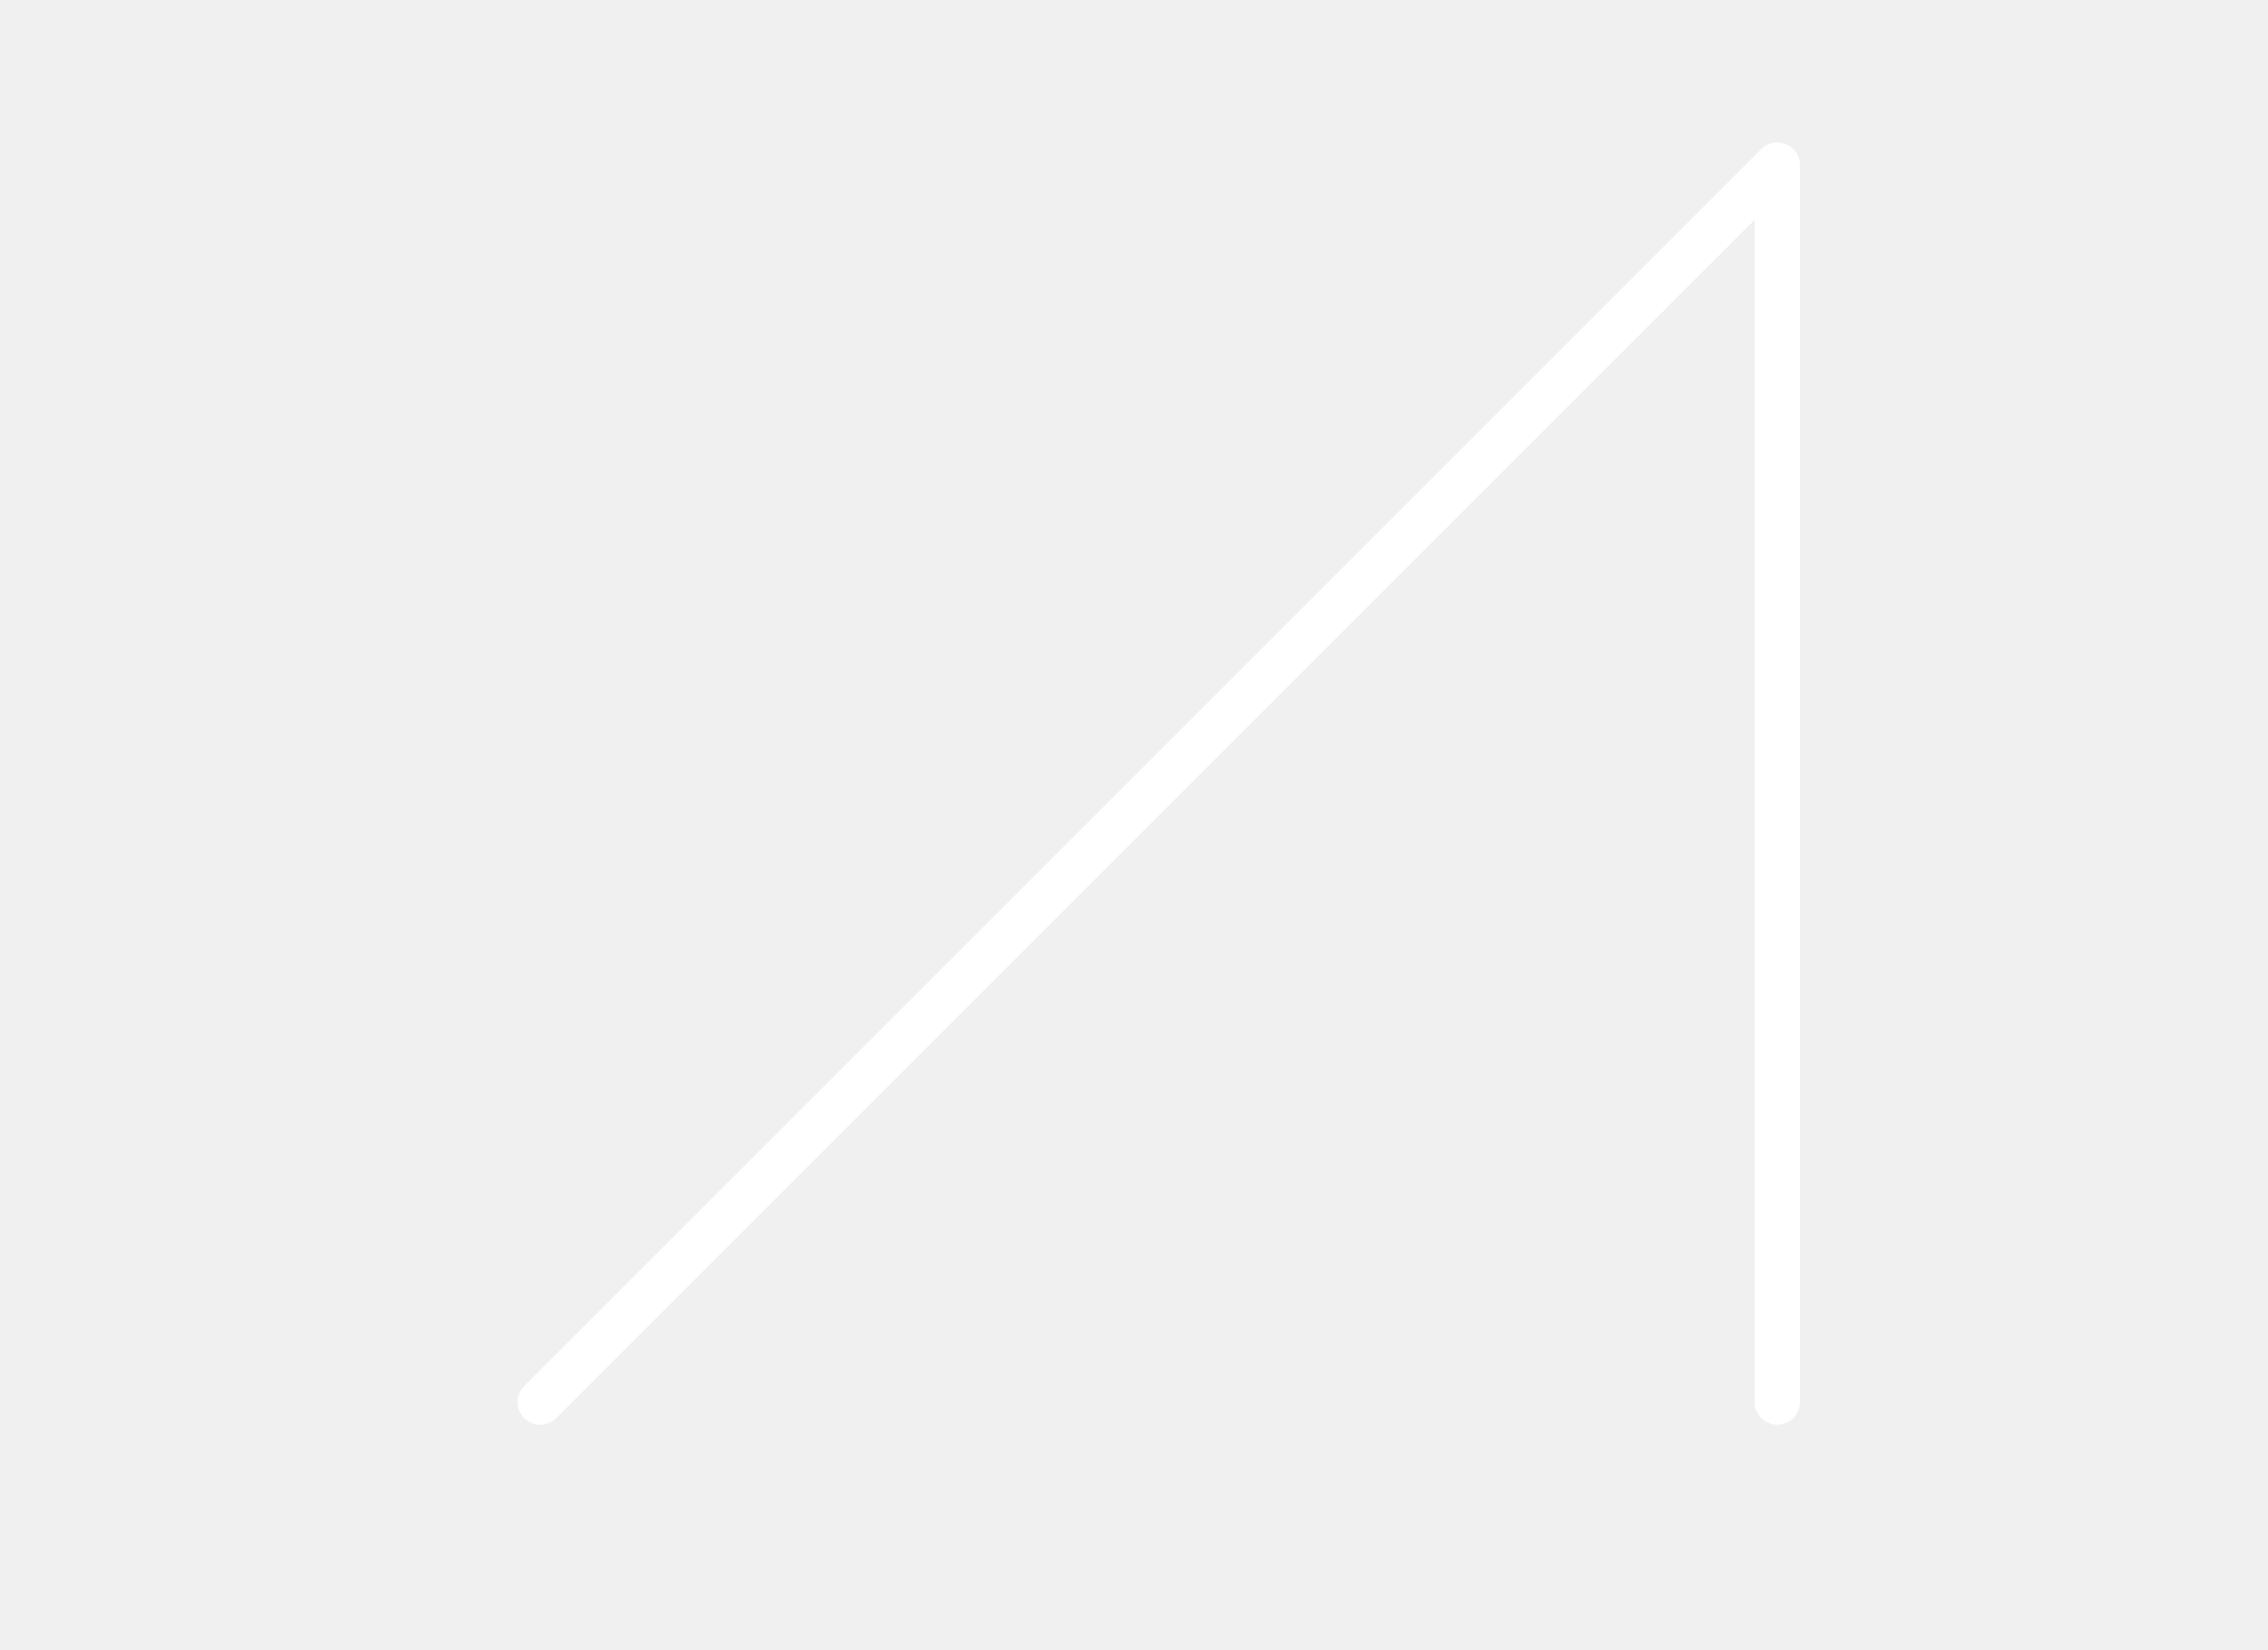
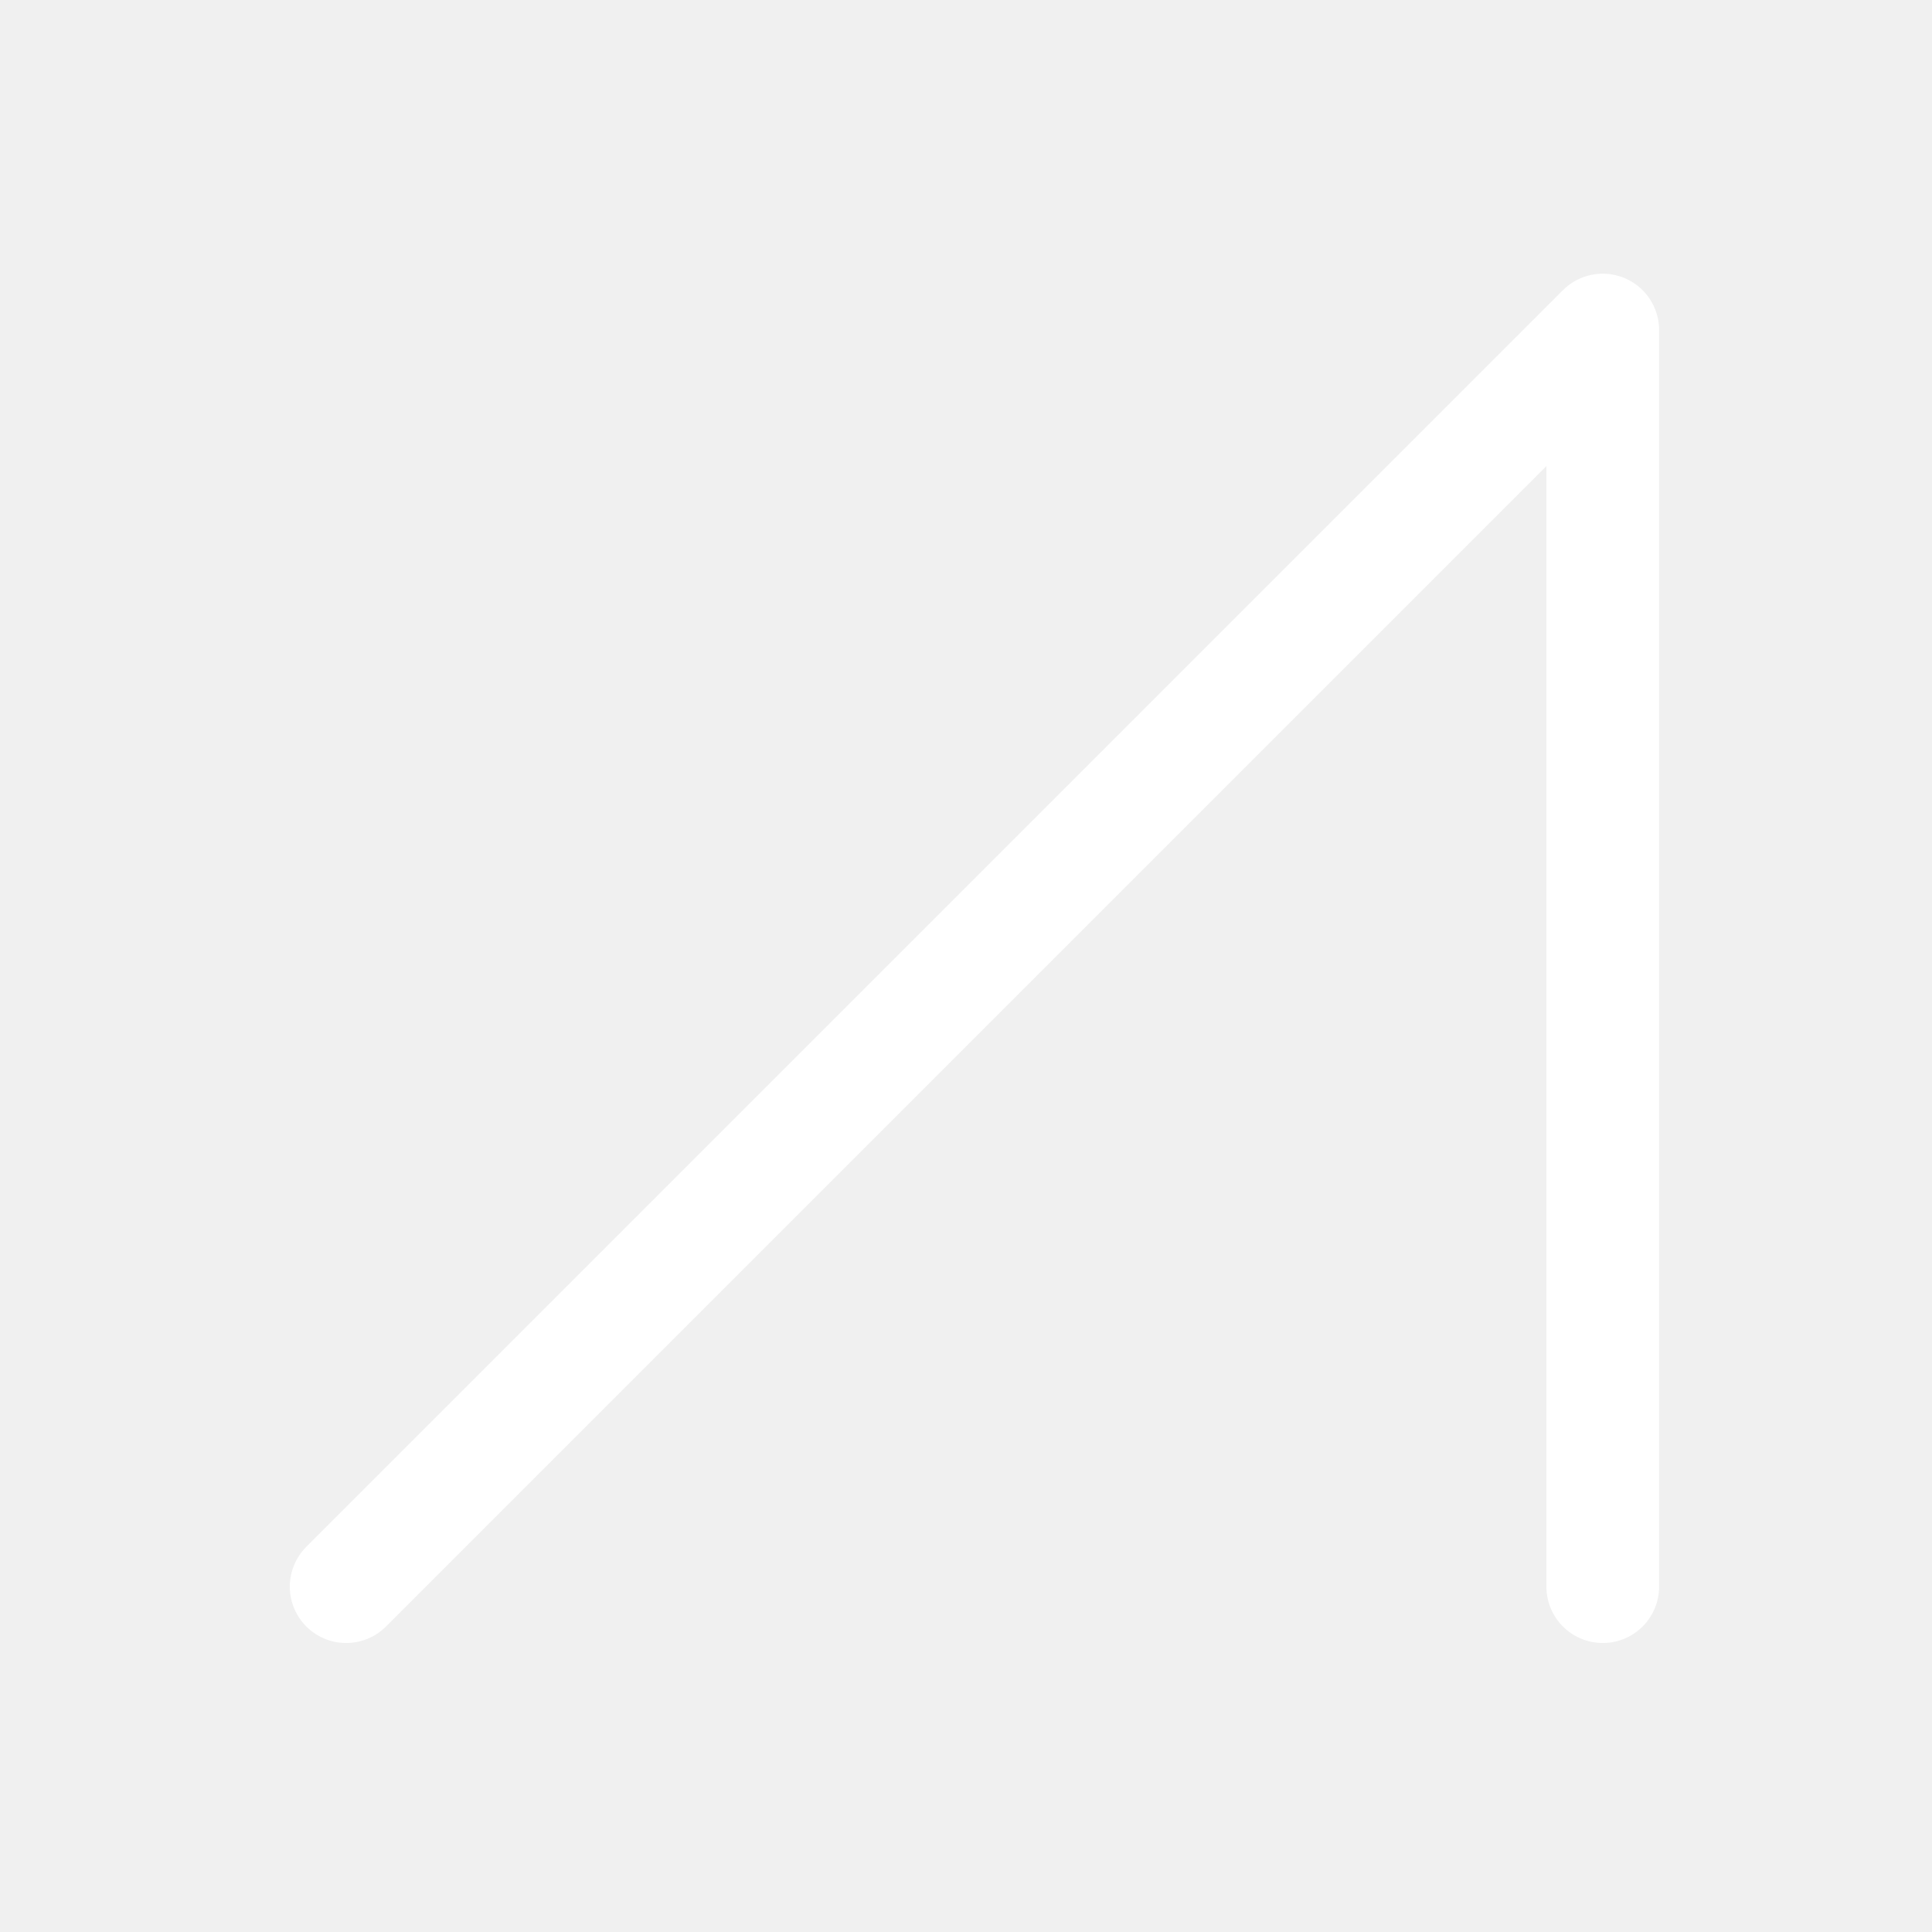
- <svg xmlns="http://www.w3.org/2000/svg" version="1.1" id="Selected_Items" x="0px" y="0px" width="550px" height="400px" viewBox="0 0 550 400" enable-background="new 0 0 550 400" xml:space="preserve">
-   <polyline fill-rule="evenodd" clip-rule="evenodd" fill="none" stroke="#FFFFFF" stroke-width="11" stroke-linecap="round" stroke-linejoin="round" stroke-miterlimit="3" points="  131,340.05 431,40.05 431,340.05 " />
+ <svg xmlns="http://www.w3.org/2000/svg" version="1.1" id="Layer_1" x="0px" y="0px" width="120px" height="120px" viewBox="0 0 120 120" enable-background="new 0 0 120 120" xml:space="preserve">
+   <polyline fill="none" stroke="#FFFFFF" stroke-width="7" stroke-linecap="round" stroke-linejoin="round" stroke-miterlimit="3" points="  21.5,98.55 99.55,20.5 99.55,98.55 " />
</svg>
